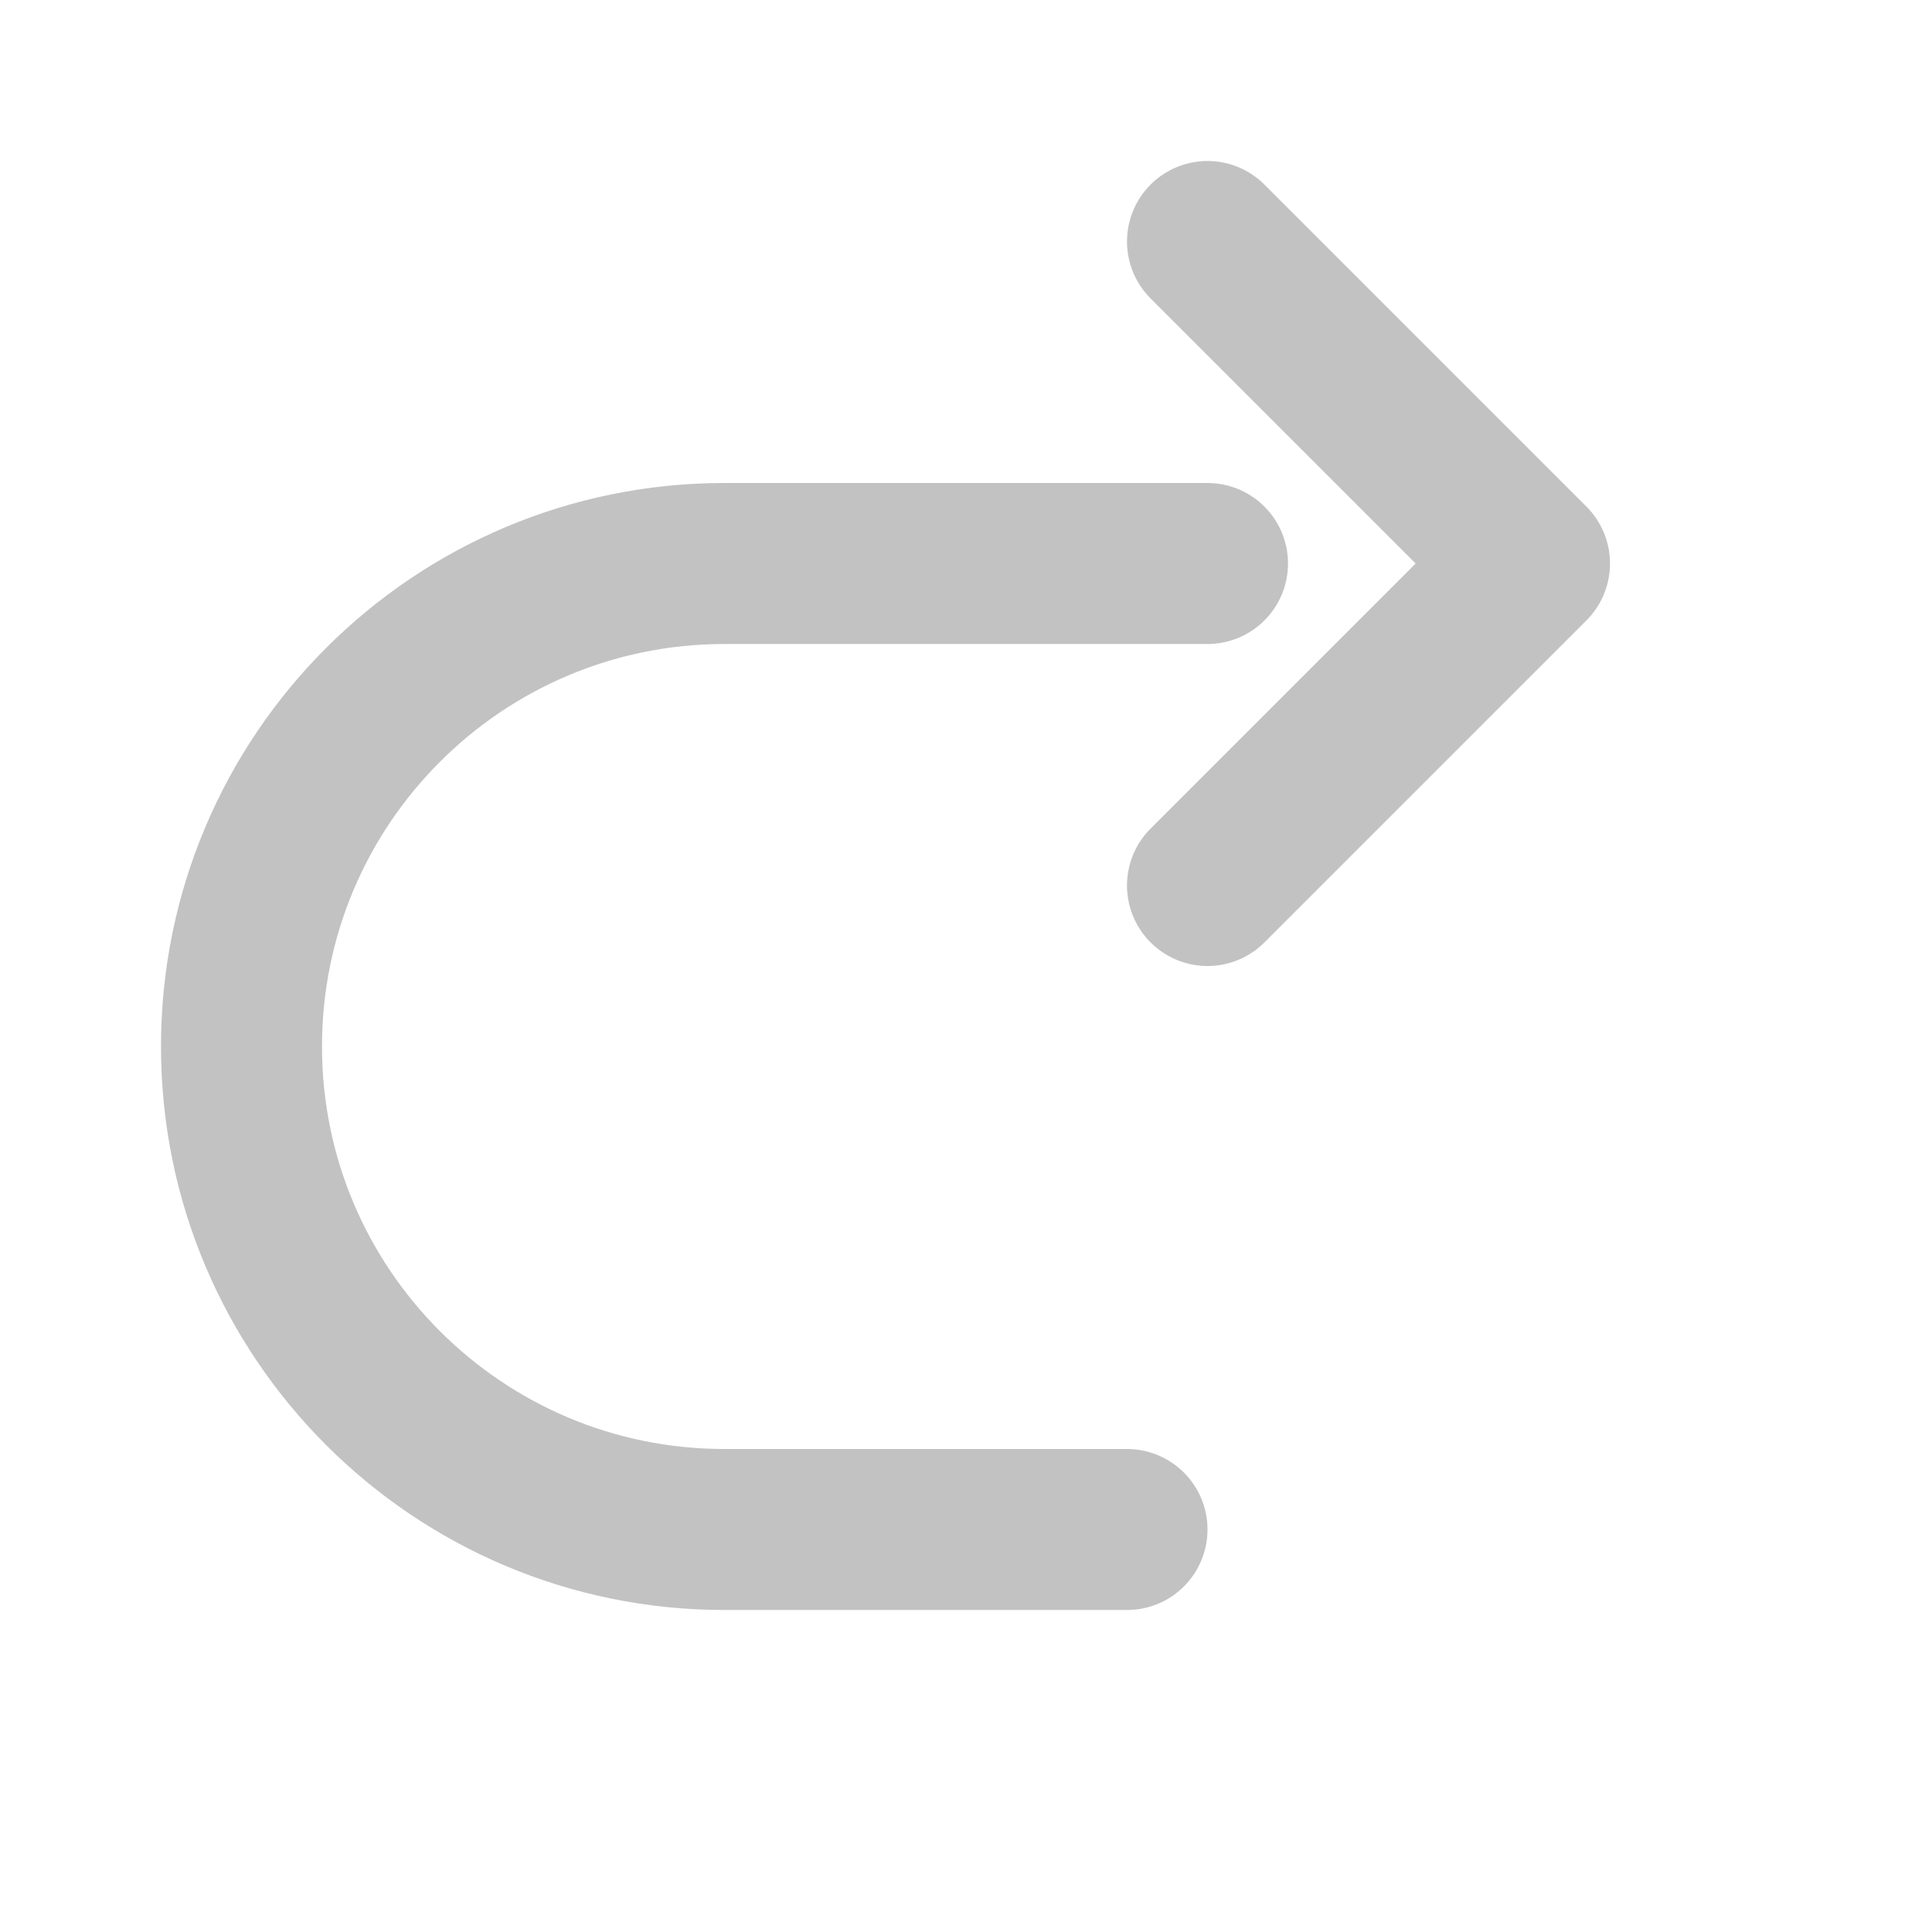
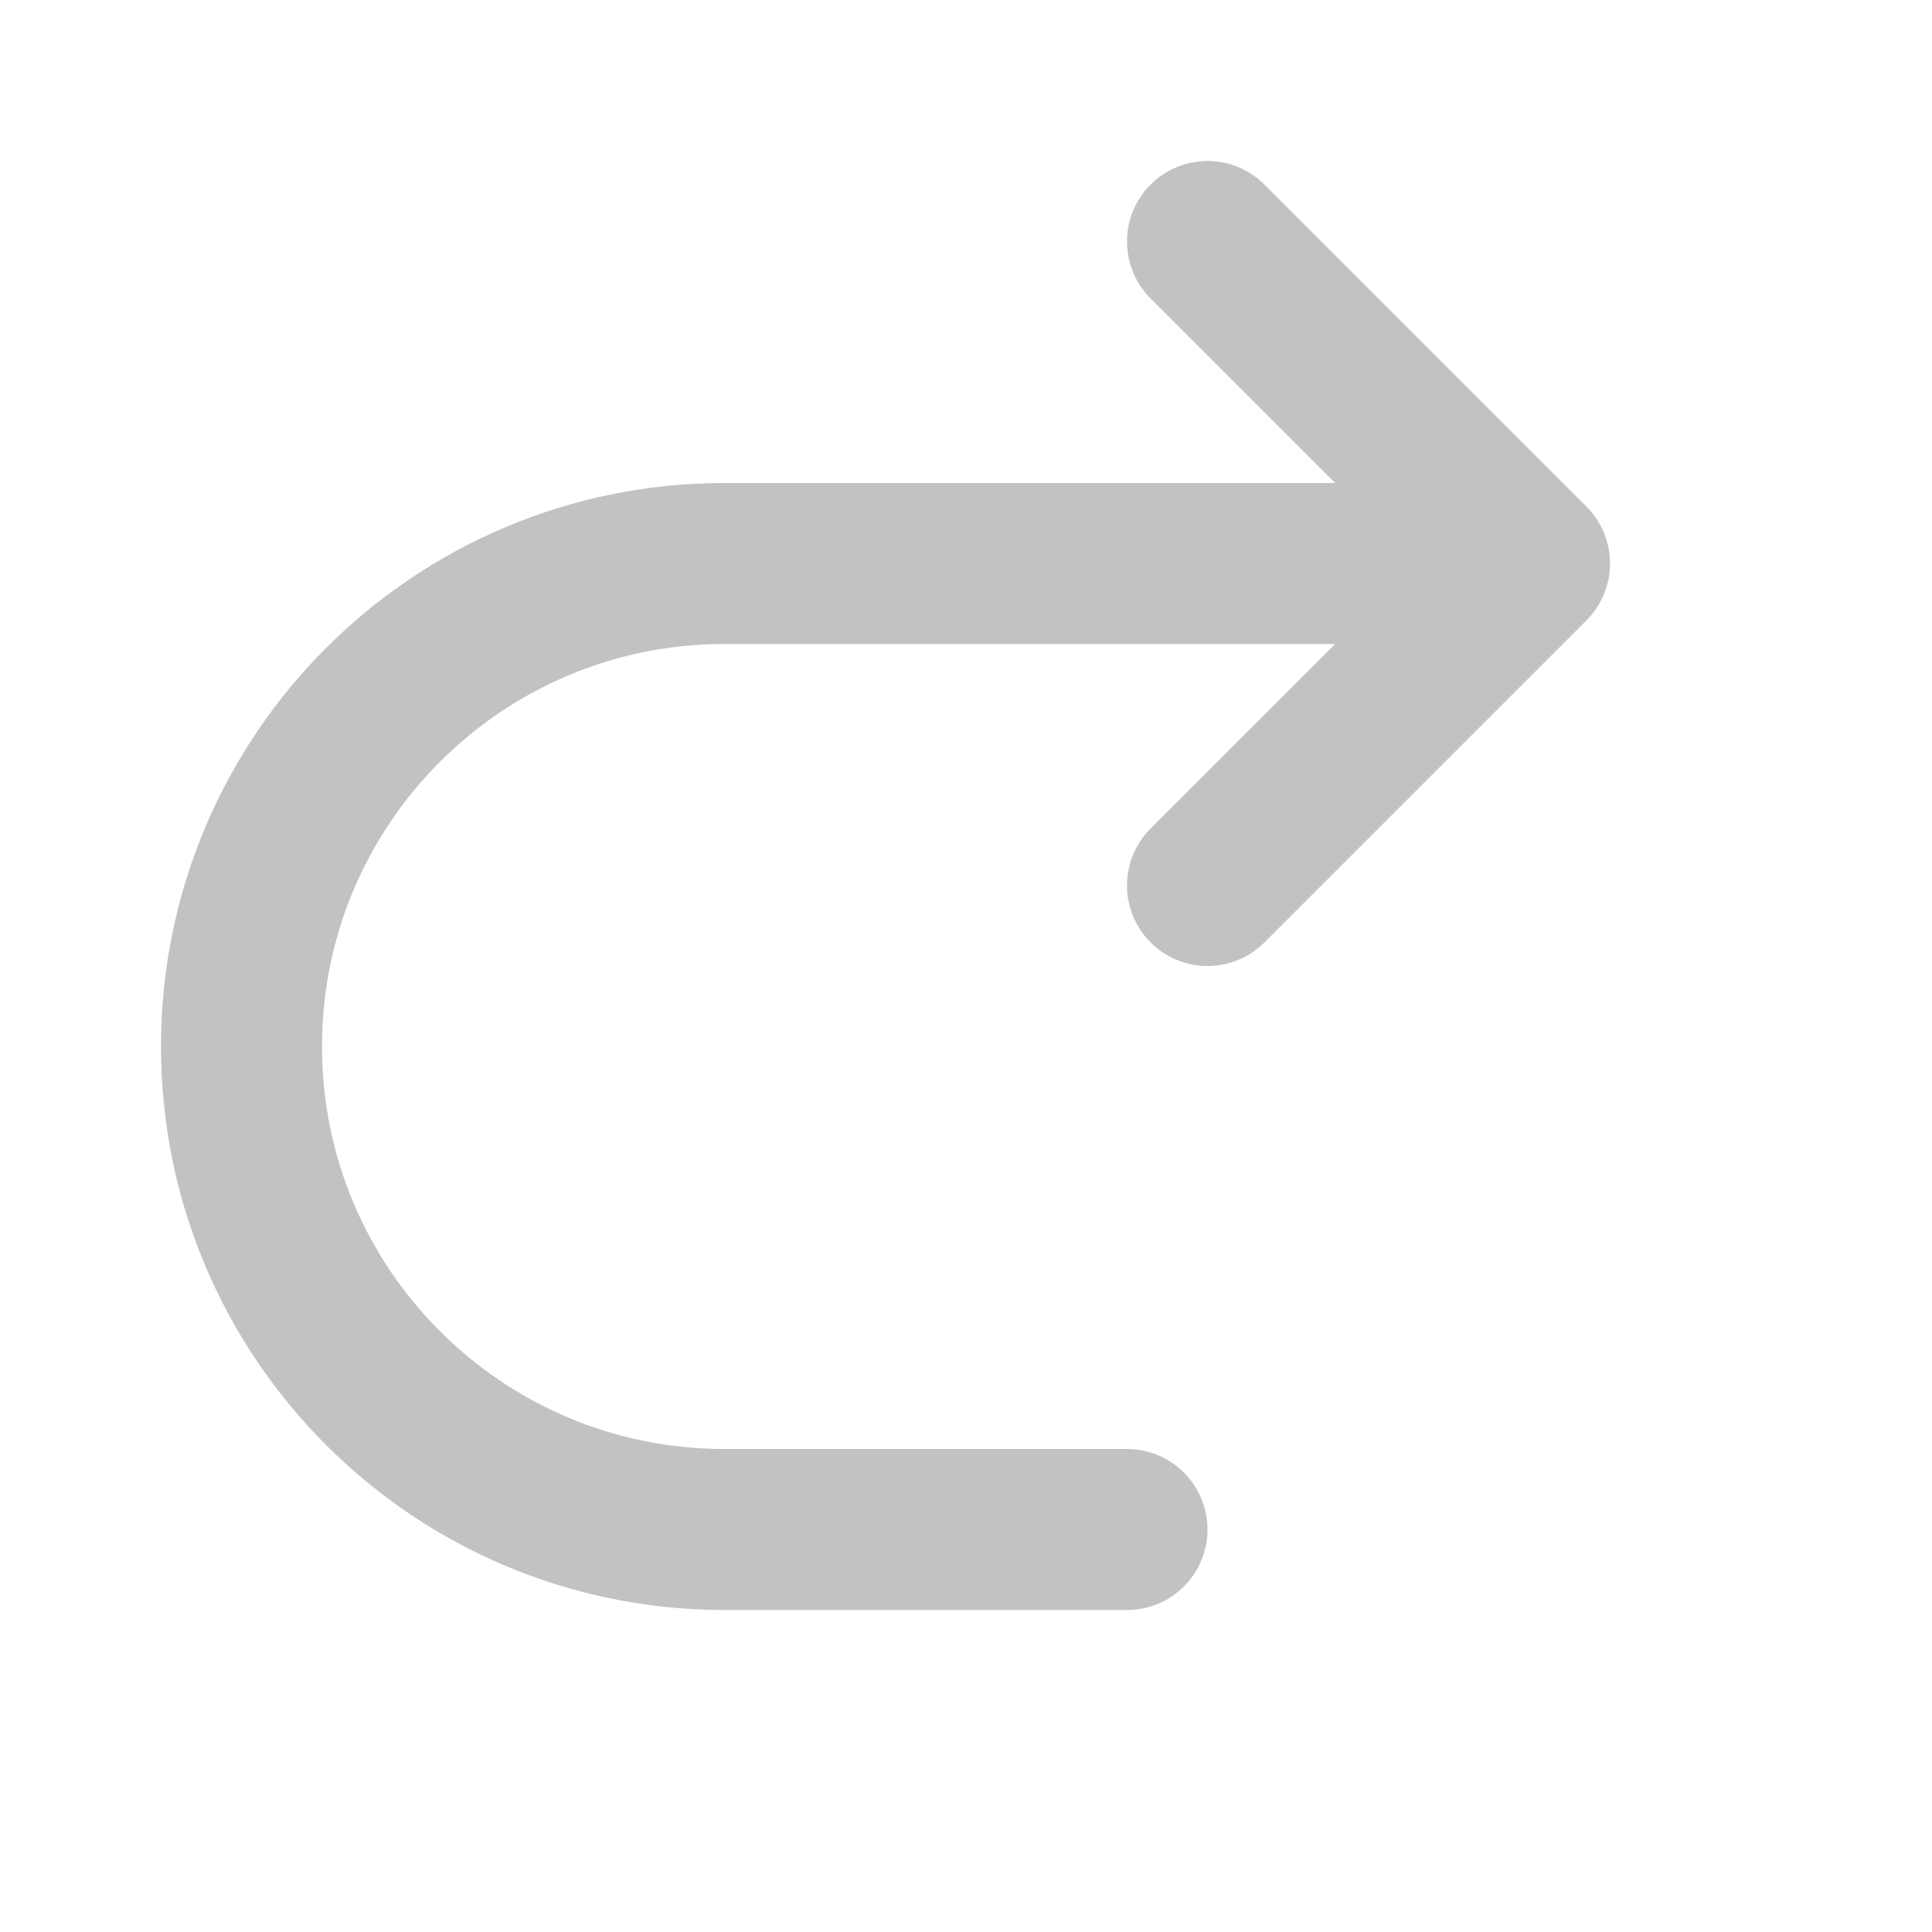
<svg xmlns="http://www.w3.org/2000/svg" width="24" height="24" viewBox="0 0 24 24" fill="none">
-   <path d="M15 7H9C5.686 7 3 9.686 3 13C3 16.314 5.686 19 9 19H14" stroke="#c2c2c2" stroke-width="2" stroke-linecap="round" />
-   <path d="M15 3L19 7L15 11" stroke="#c2c2c2" stroke-width="2" stroke-linecap="round" stroke-linejoin="round" />
+   <path d="M14 19H9C5.686 19 3 16.314 3 13C3 9.686 5.686 7 9 7H19M19 7L15 3M19 7L15 11" stroke="#c2c2c2" stroke-width="2" stroke-linecap="round" stroke-linejoin="round" />
</svg>
